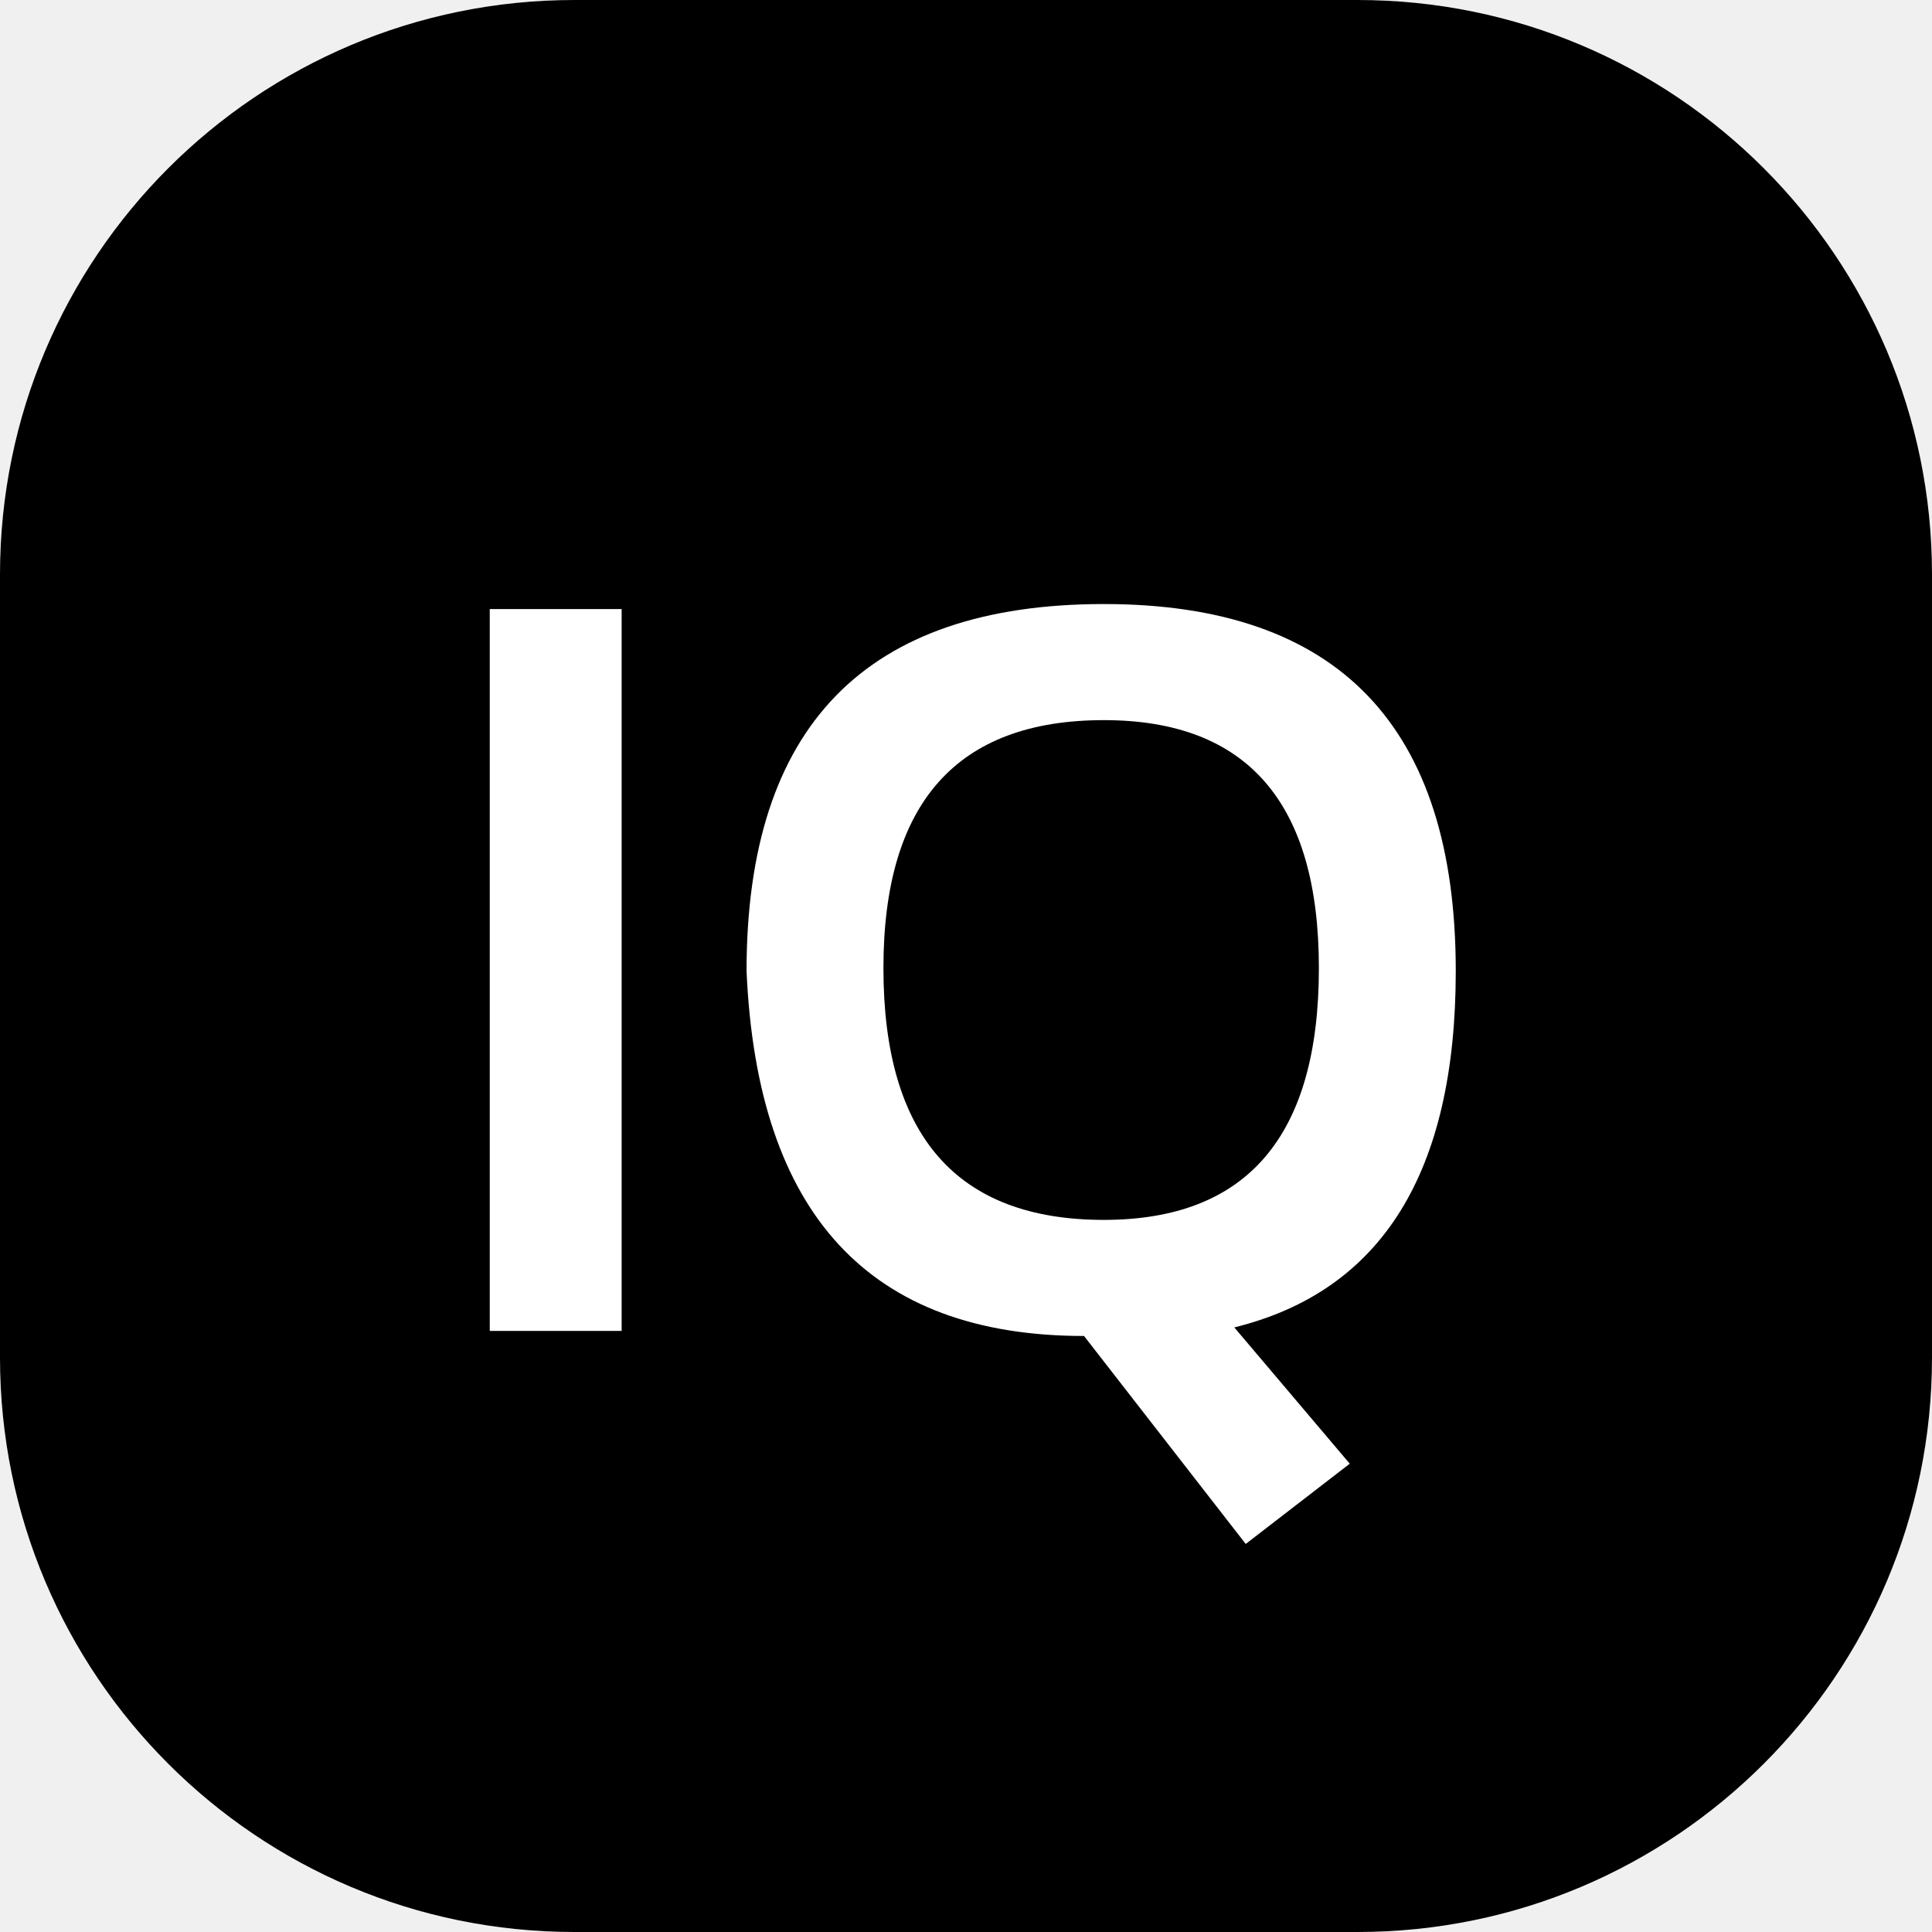
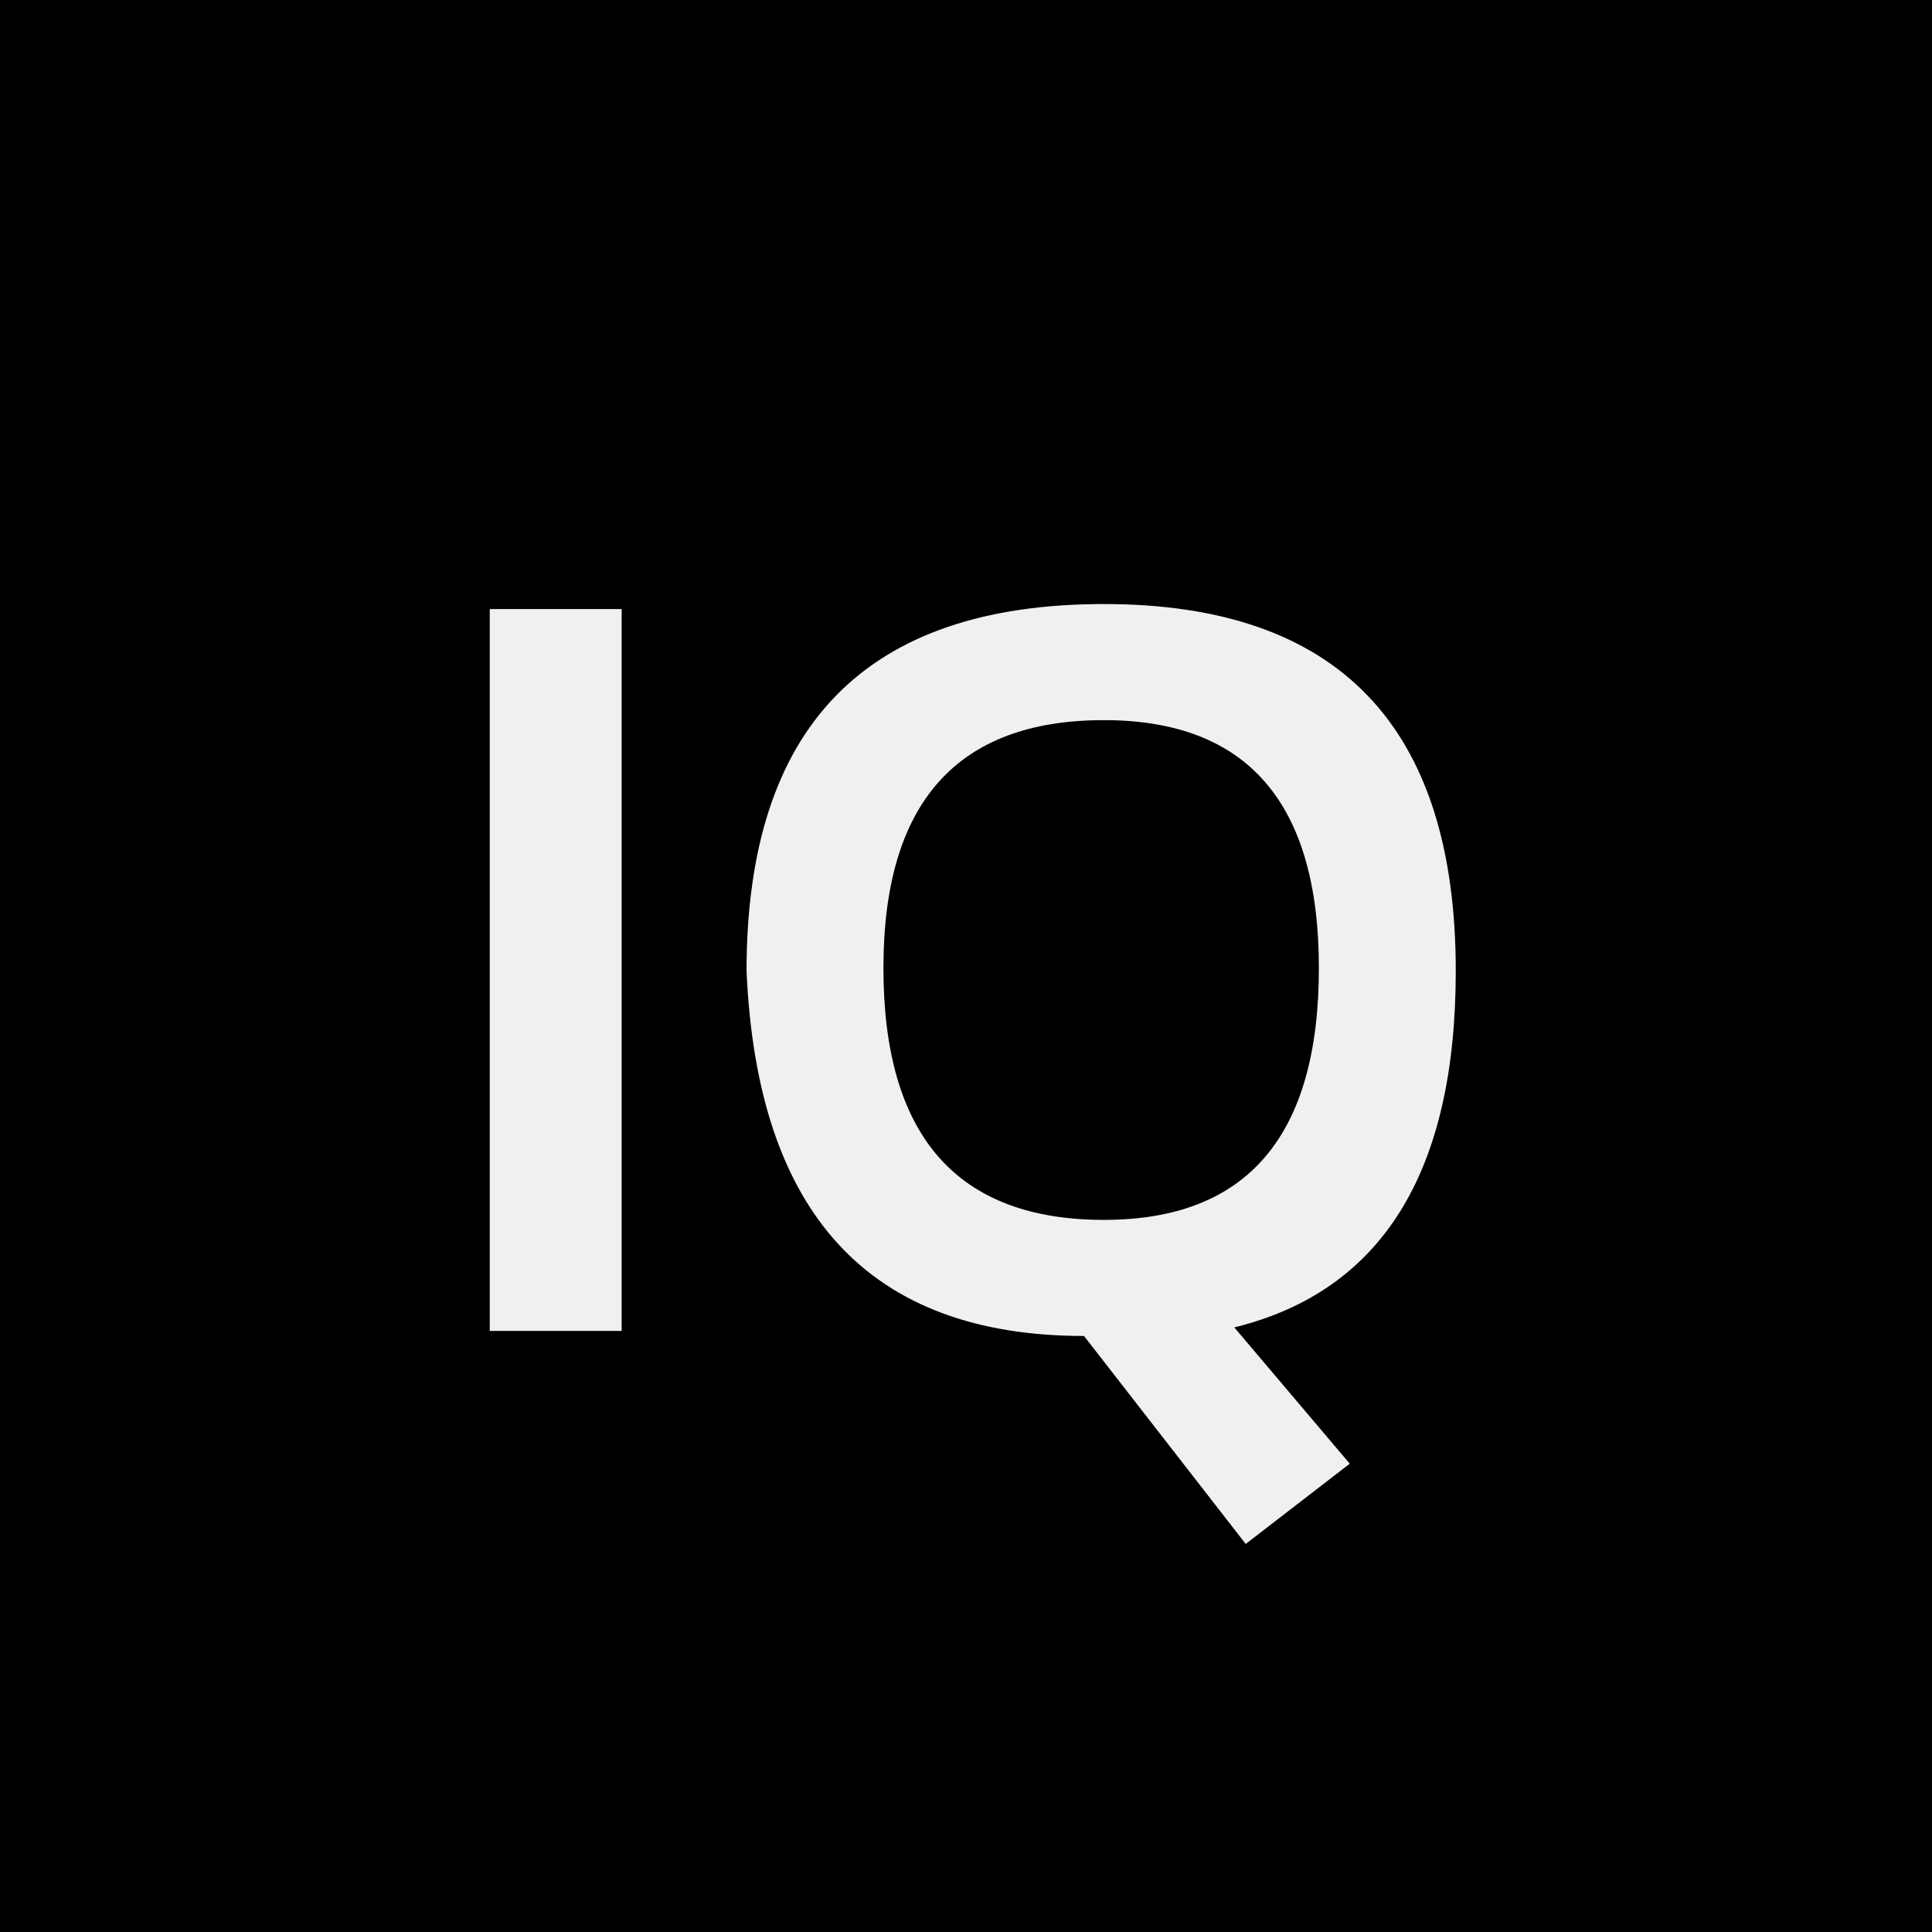
<svg xmlns="http://www.w3.org/2000/svg" width="46" height="46" viewBox="0 0 46 46" fill="none">
-   <g clip-path="url(#clip0_25152_39727)">
-     <rect width="46" height="46" rx="13.676" fill="white" />
-     <path d="M46 46H0V0H46V46ZM26.283 14.382C20.611 14.382 17.776 17.294 17.775 23.119C18.028 28.912 20.706 31.809 25.81 31.809L29.66 36.761L32.137 34.85L29.388 31.605C32.903 30.739 34.661 27.91 34.661 23.119C34.661 17.294 31.868 14.382 26.283 14.382ZM11.661 14.502V31.689H14.801V14.502H11.661ZM26.283 17.146C29.696 17.146 31.402 19.114 31.402 23.048C31.402 27.046 29.696 29.045 26.283 29.045C22.784 29.045 21.034 27.046 21.034 23.048C21.034 19.114 22.784 17.146 26.283 17.146Z" fill="currentColor" />
-   </g>
-   <defs>
-     <clipPath id="clip0_25152_39727">
-       <rect width="46" height="46" rx="13.676" fill="white" />
-     </clipPath>
-   </defs>
+   <path d="M46 46H0V0H46V46ZM26.283 14.382C20.611 14.382 17.776 17.294 17.775 23.119C18.028 28.912 20.706 31.809 25.81 31.809L29.66 36.761L32.137 34.85L29.388 31.605C32.903 30.739 34.661 27.91 34.661 23.119C34.661 17.294 31.868 14.382 26.283 14.382ZM11.661 14.502V31.689H14.801V14.502H11.661ZM26.283 17.146C29.696 17.146 31.402 19.114 31.402 23.048C31.402 27.046 29.696 29.045 26.283 29.045C22.784 29.045 21.034 27.046 21.034 23.048C21.034 19.114 22.784 17.146 26.283 17.146Z" fill="currentColor" />
</svg>
